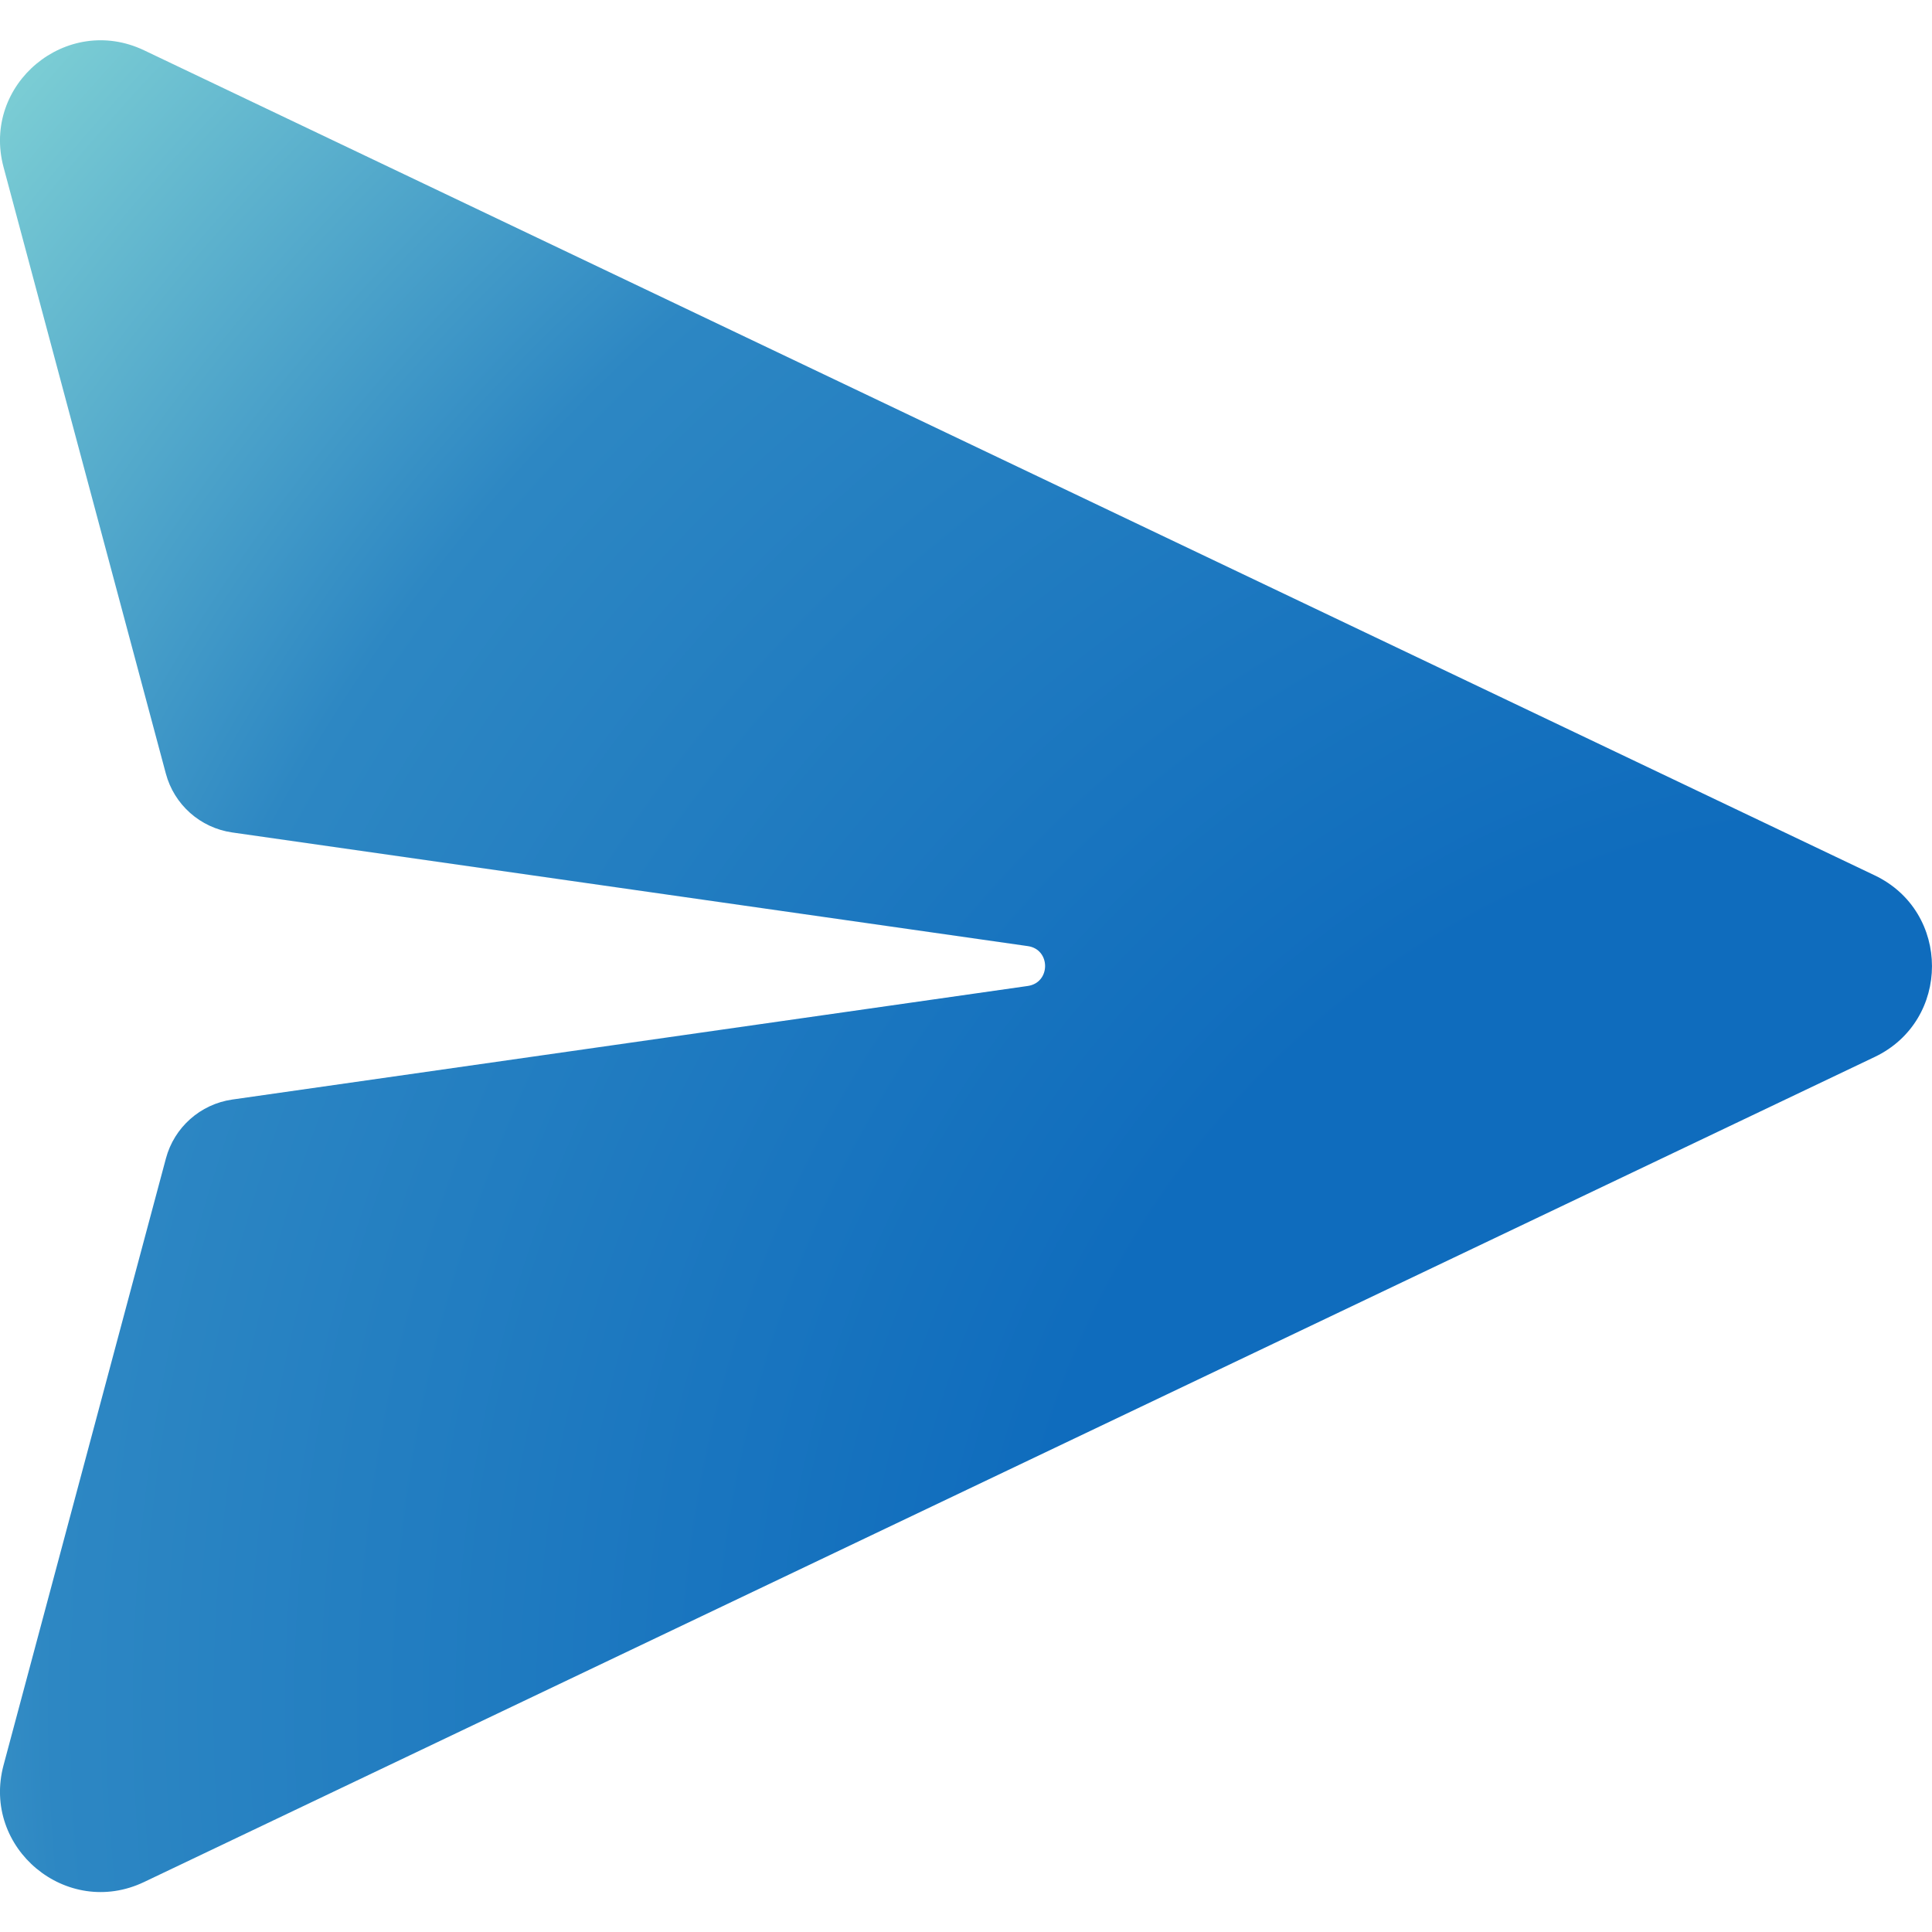
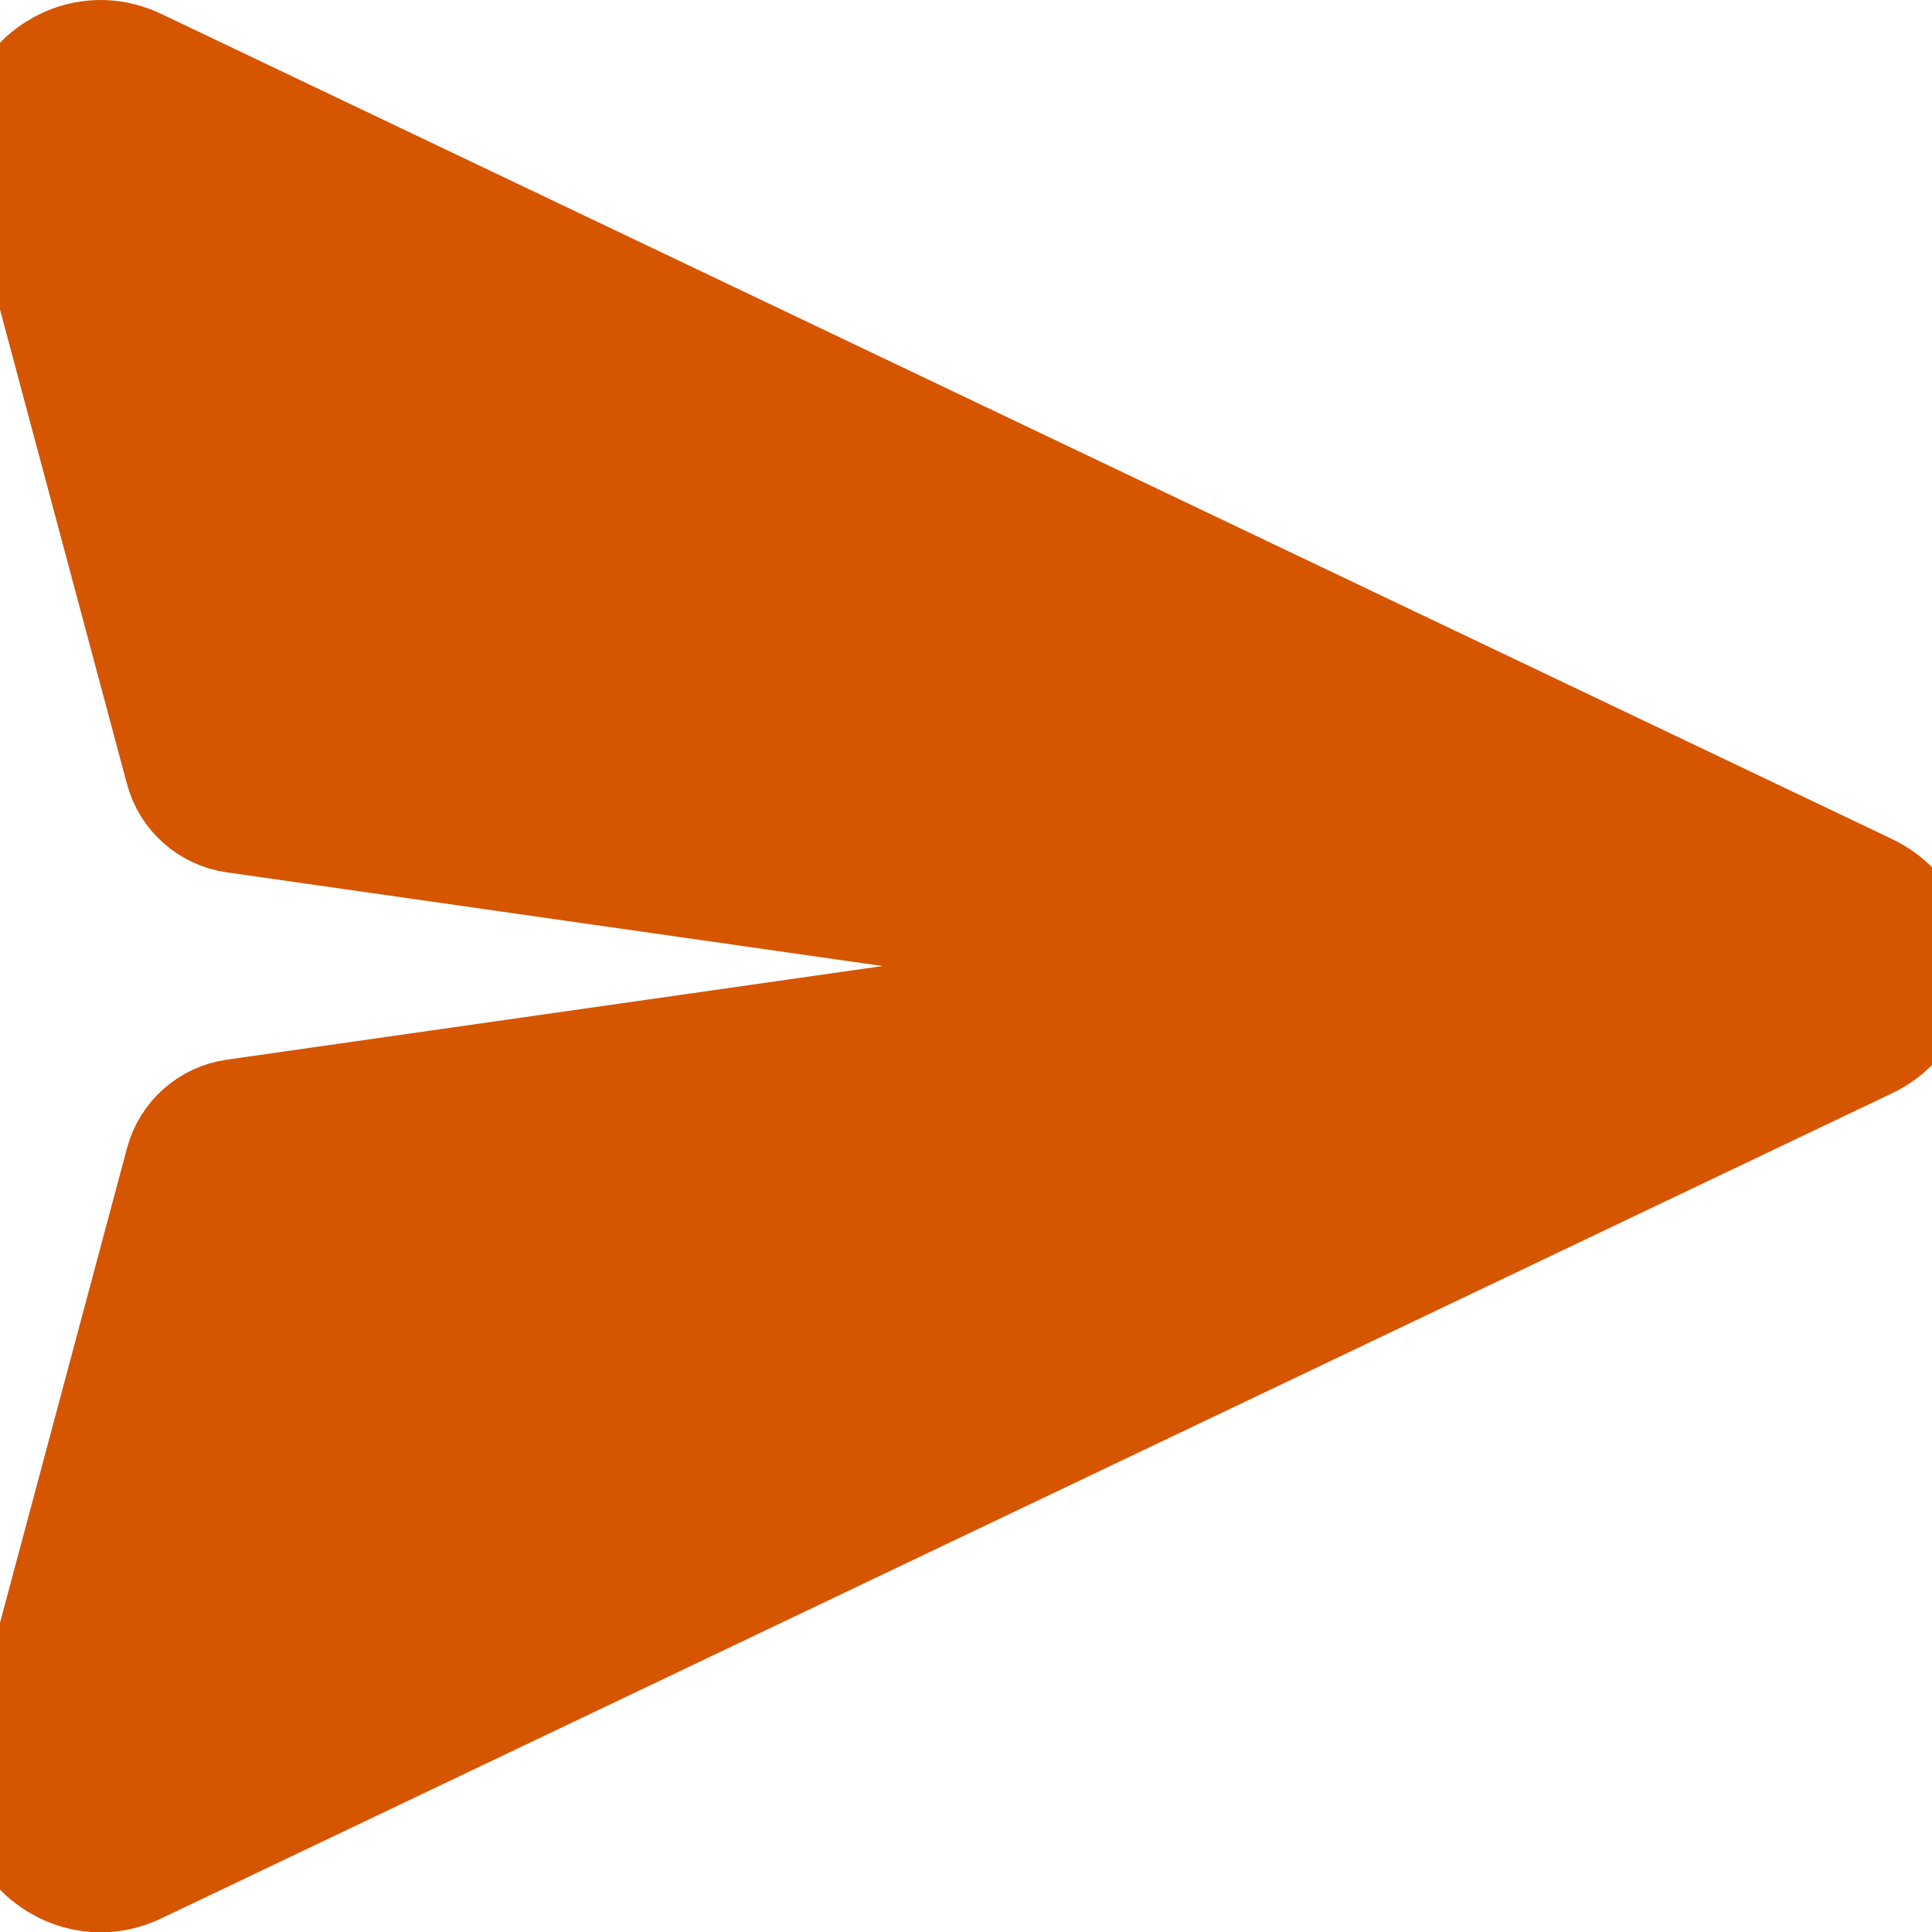
- <svg xmlns="http://www.w3.org/2000/svg" width="24" height="24" viewBox="0 0 24 24" fill="none">
-   <path d="M1.79 0.625C0.827 0.166 -0.231 1.046 0.044 2.076L2.06 9.609C2.163 9.996 2.488 10.284 2.884 10.341L12.768 11.753C13.054 11.793 13.054 12.207 12.768 12.248L2.885 13.659C2.489 13.716 2.164 14.004 2.061 14.391L0.044 21.928C-0.231 22.958 0.827 23.838 1.79 23.379L23.288 13.13C24.237 12.678 24.237 11.326 23.288 10.874L1.79 0.625Z" fill="url(#paint0_radial_2280_119090)" />
+ <svg xmlns="http://www.w3.org/2000/svg" width="24" height="24" viewBox="0 0 24 24" fill="#d65501">
+   <path d="M1.79 0.625C0.827 0.166 -0.231 1.046 0.044 2.076L2.06 9.609C2.163 9.996 2.488 10.284 2.884 10.341L12.768 11.753C13.054 11.793 13.054 12.207 12.768 12.248L2.885 13.659C2.489 13.716 2.164 14.004 2.061 14.391L0.044 21.928C-0.231 22.958 0.827 23.838 1.79 23.379L23.288 13.13C24.237 12.678 24.237 11.326 23.288 10.874L1.79 0.625Z" fill="url(#paint0_radial_2280_119090)" stroke="#d65501" />
  <defs>
    <radialGradient id="paint0_radial_2280_119090" cx="0" cy="0" r="1" gradientUnits="userSpaceOnUse" gradientTransform="translate(24.0234 21.2469) rotate(-142.006) scale(33.4402 32.3913)">
-       <stop offset="0.336" stop-color="#0F6CBD" />
-       <stop offset="0.703" stop-color="#2D87C3" />
-       <stop offset="1" stop-color="#8DDDD8" />
+       <stop offset="0.336" stop-color="#d65501" />
+       <stop offset="0.703" stop-color="#d65501" />
+       <stop offset="1" stop-color="#d65501" />
    </radialGradient>
  </defs>
</svg>
